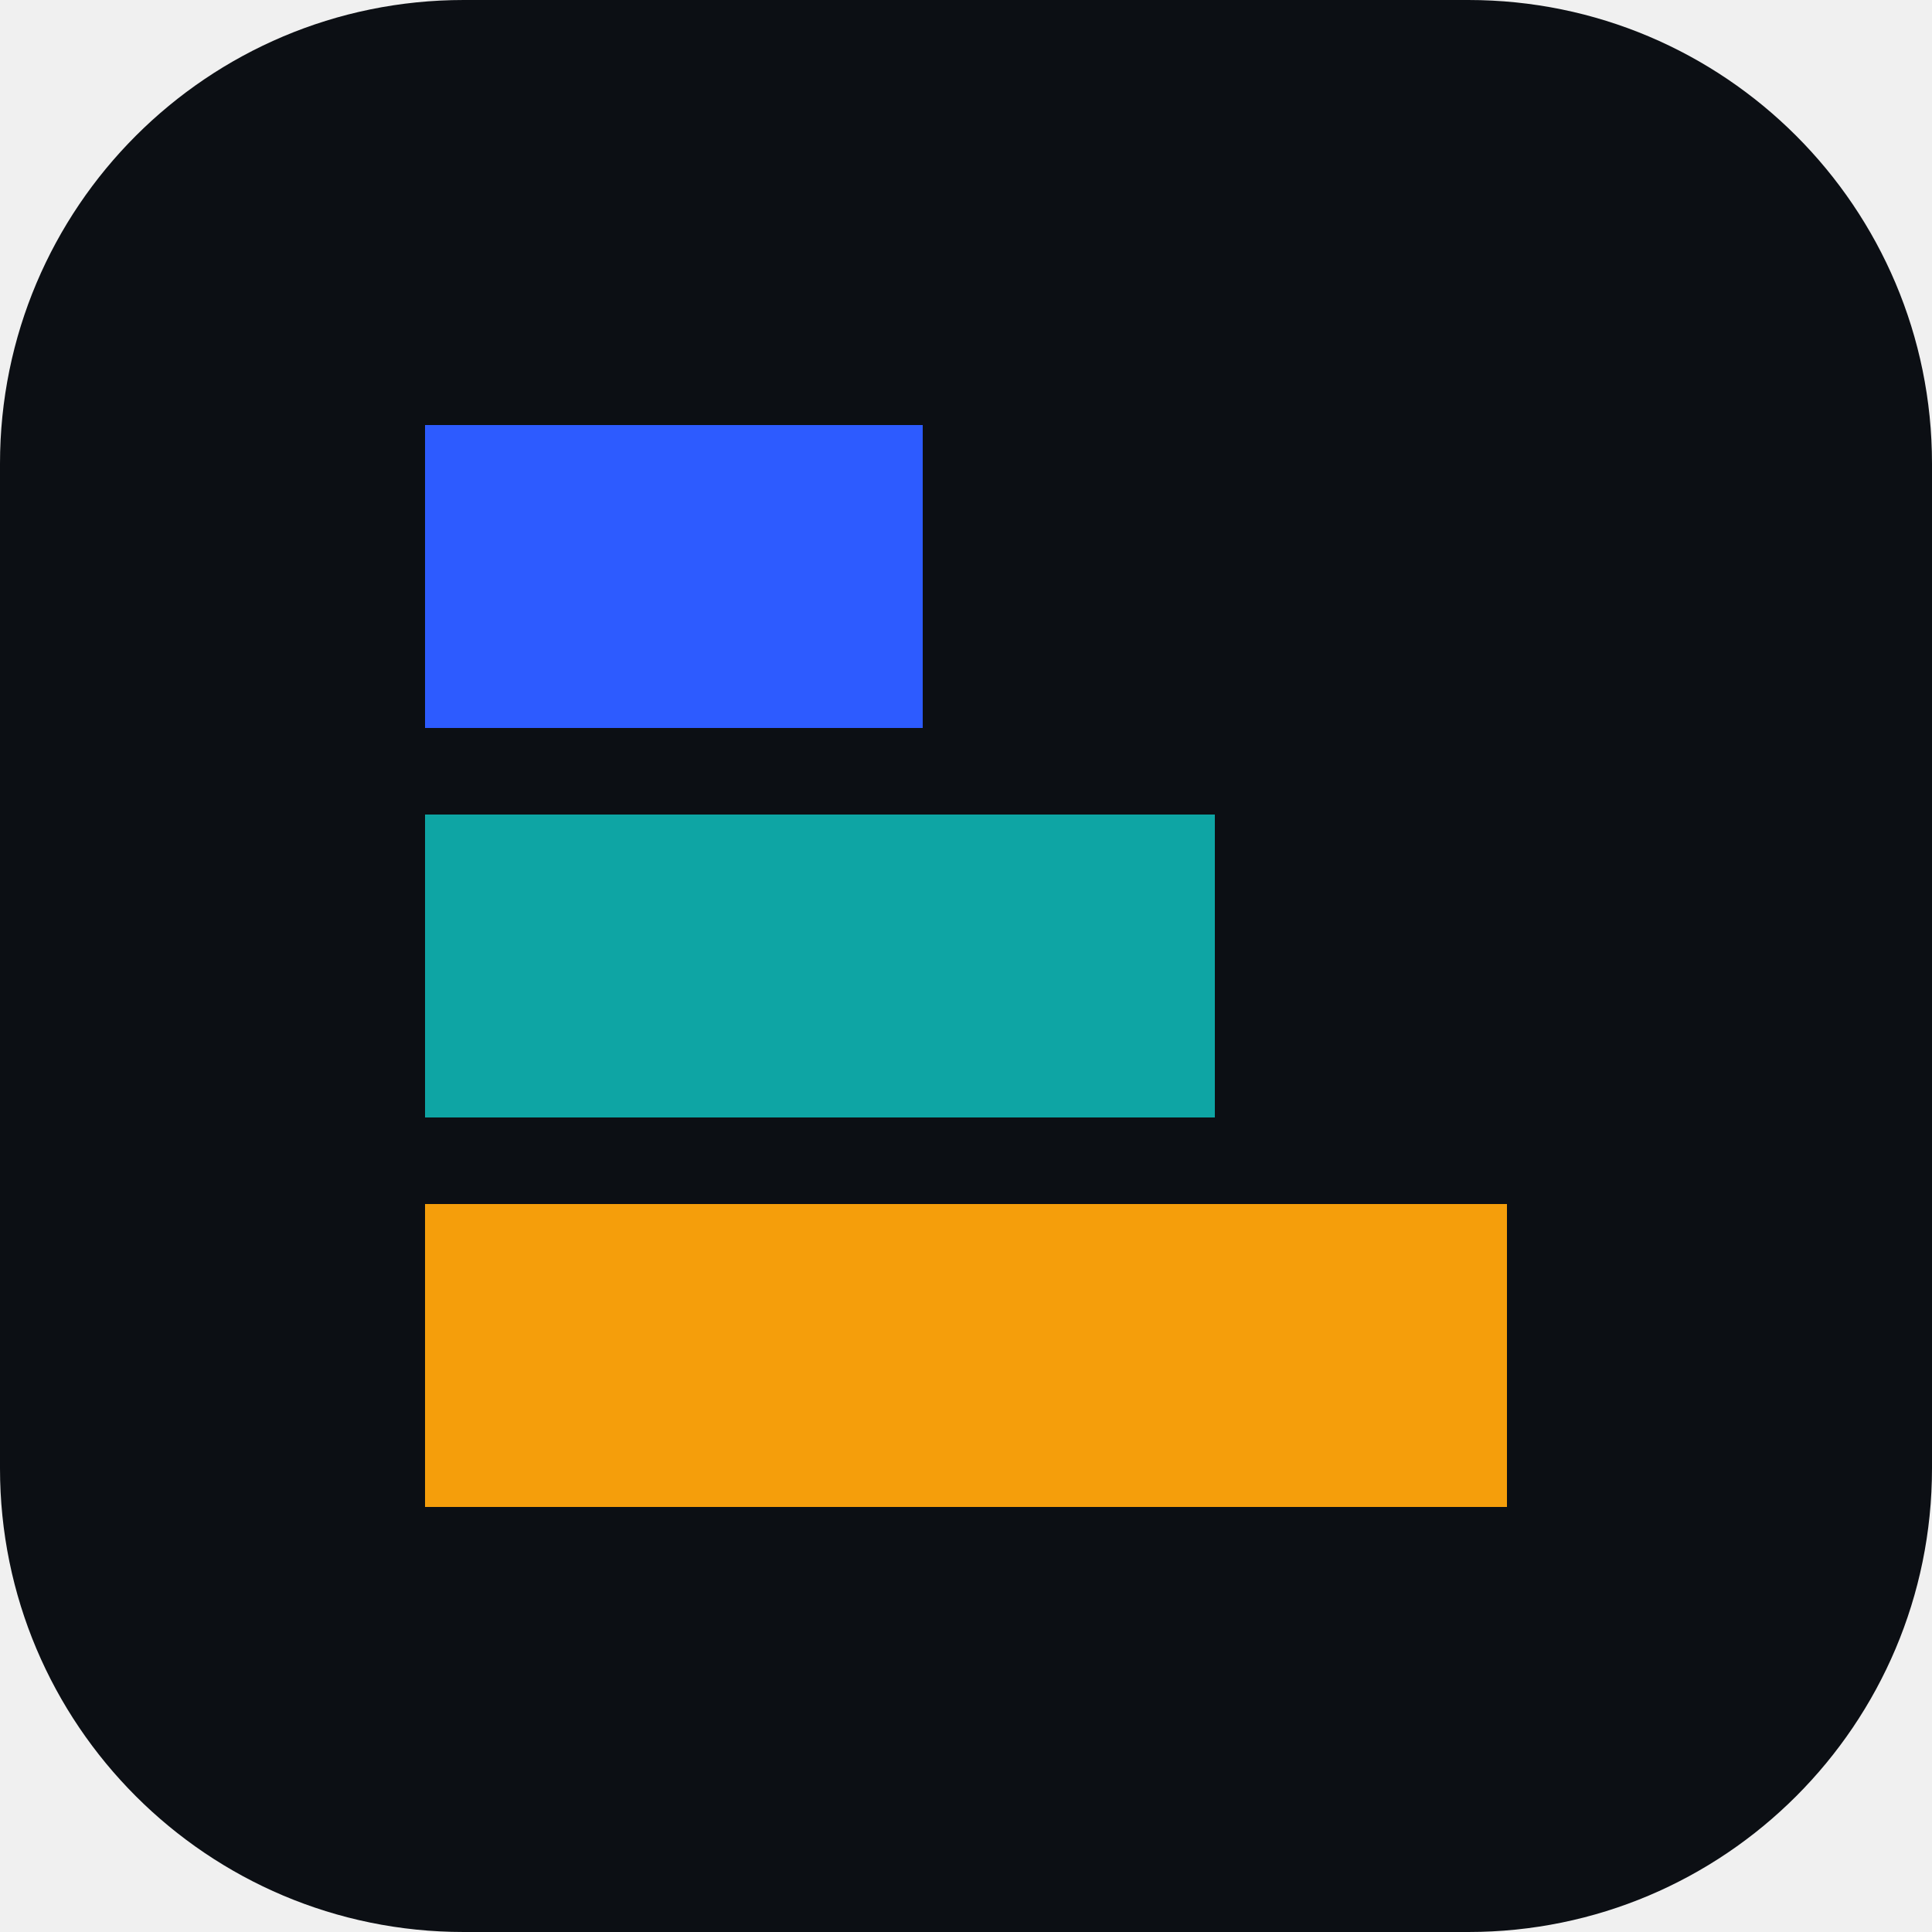
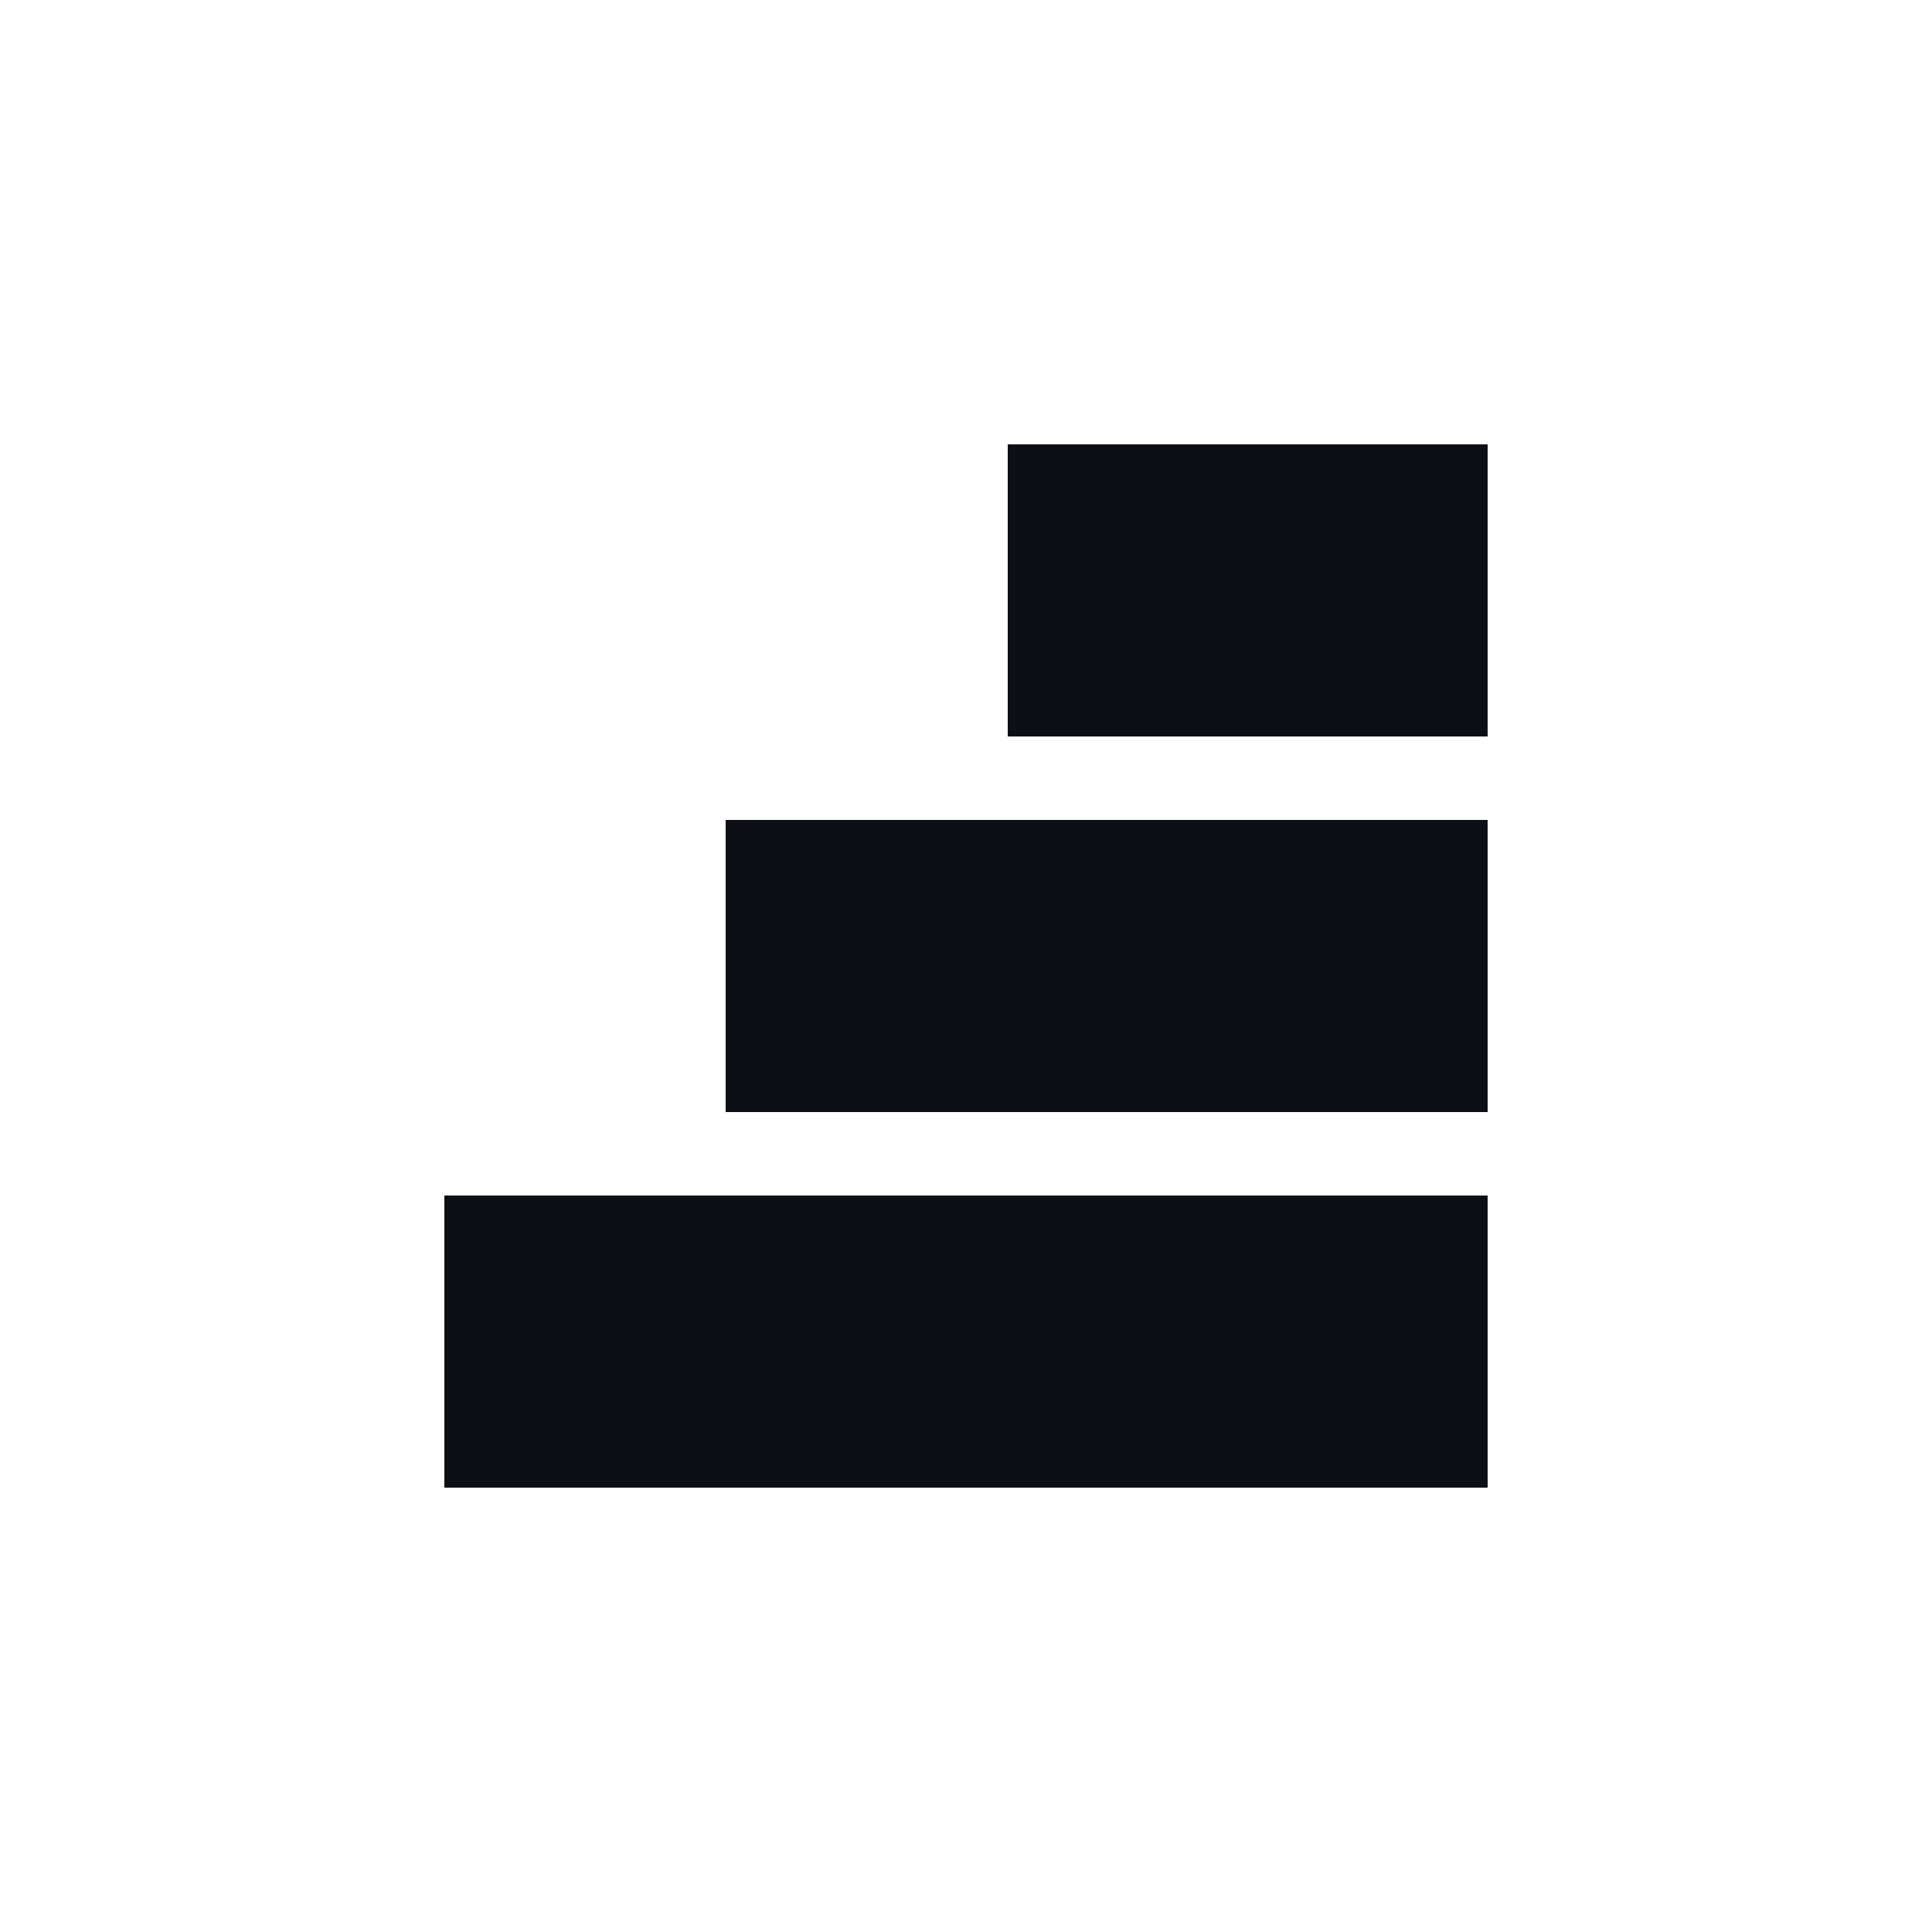
- <svg xmlns="http://www.w3.org/2000/svg" viewBox="0 0 100 100">
-   <rect width="100" height="100" rx="24" fill="#0C0F14" />
-   <g transform="translate(22 22) scale(0.56)">
-     <rect y="0" width="46" height="28" fill="#2D5BFF" />
-     <rect y="36" width="73" height="28" fill="#0EA5A4" />
-     <rect y="72" width="100" height="28" fill="#F59E0B" />
+ <svg xmlns="http://www.w3.org/2000/svg" viewBox="0 0 100 100" shape-rendering="crispEdges">
+   <rect width="100" height="100" fill="#FFFFFF" />
+   <g transform="translate(23 23) scale(0.54)">
+     <rect x="54" y="0" width="46" height="28" fill="#0C0F14" />
+     <rect x="27" y="36" width="73" height="28" fill="#0C0F14" />
+     <rect x="0" y="72" width="100" height="28" fill="#0C0F14" />
  </g>
</svg>
